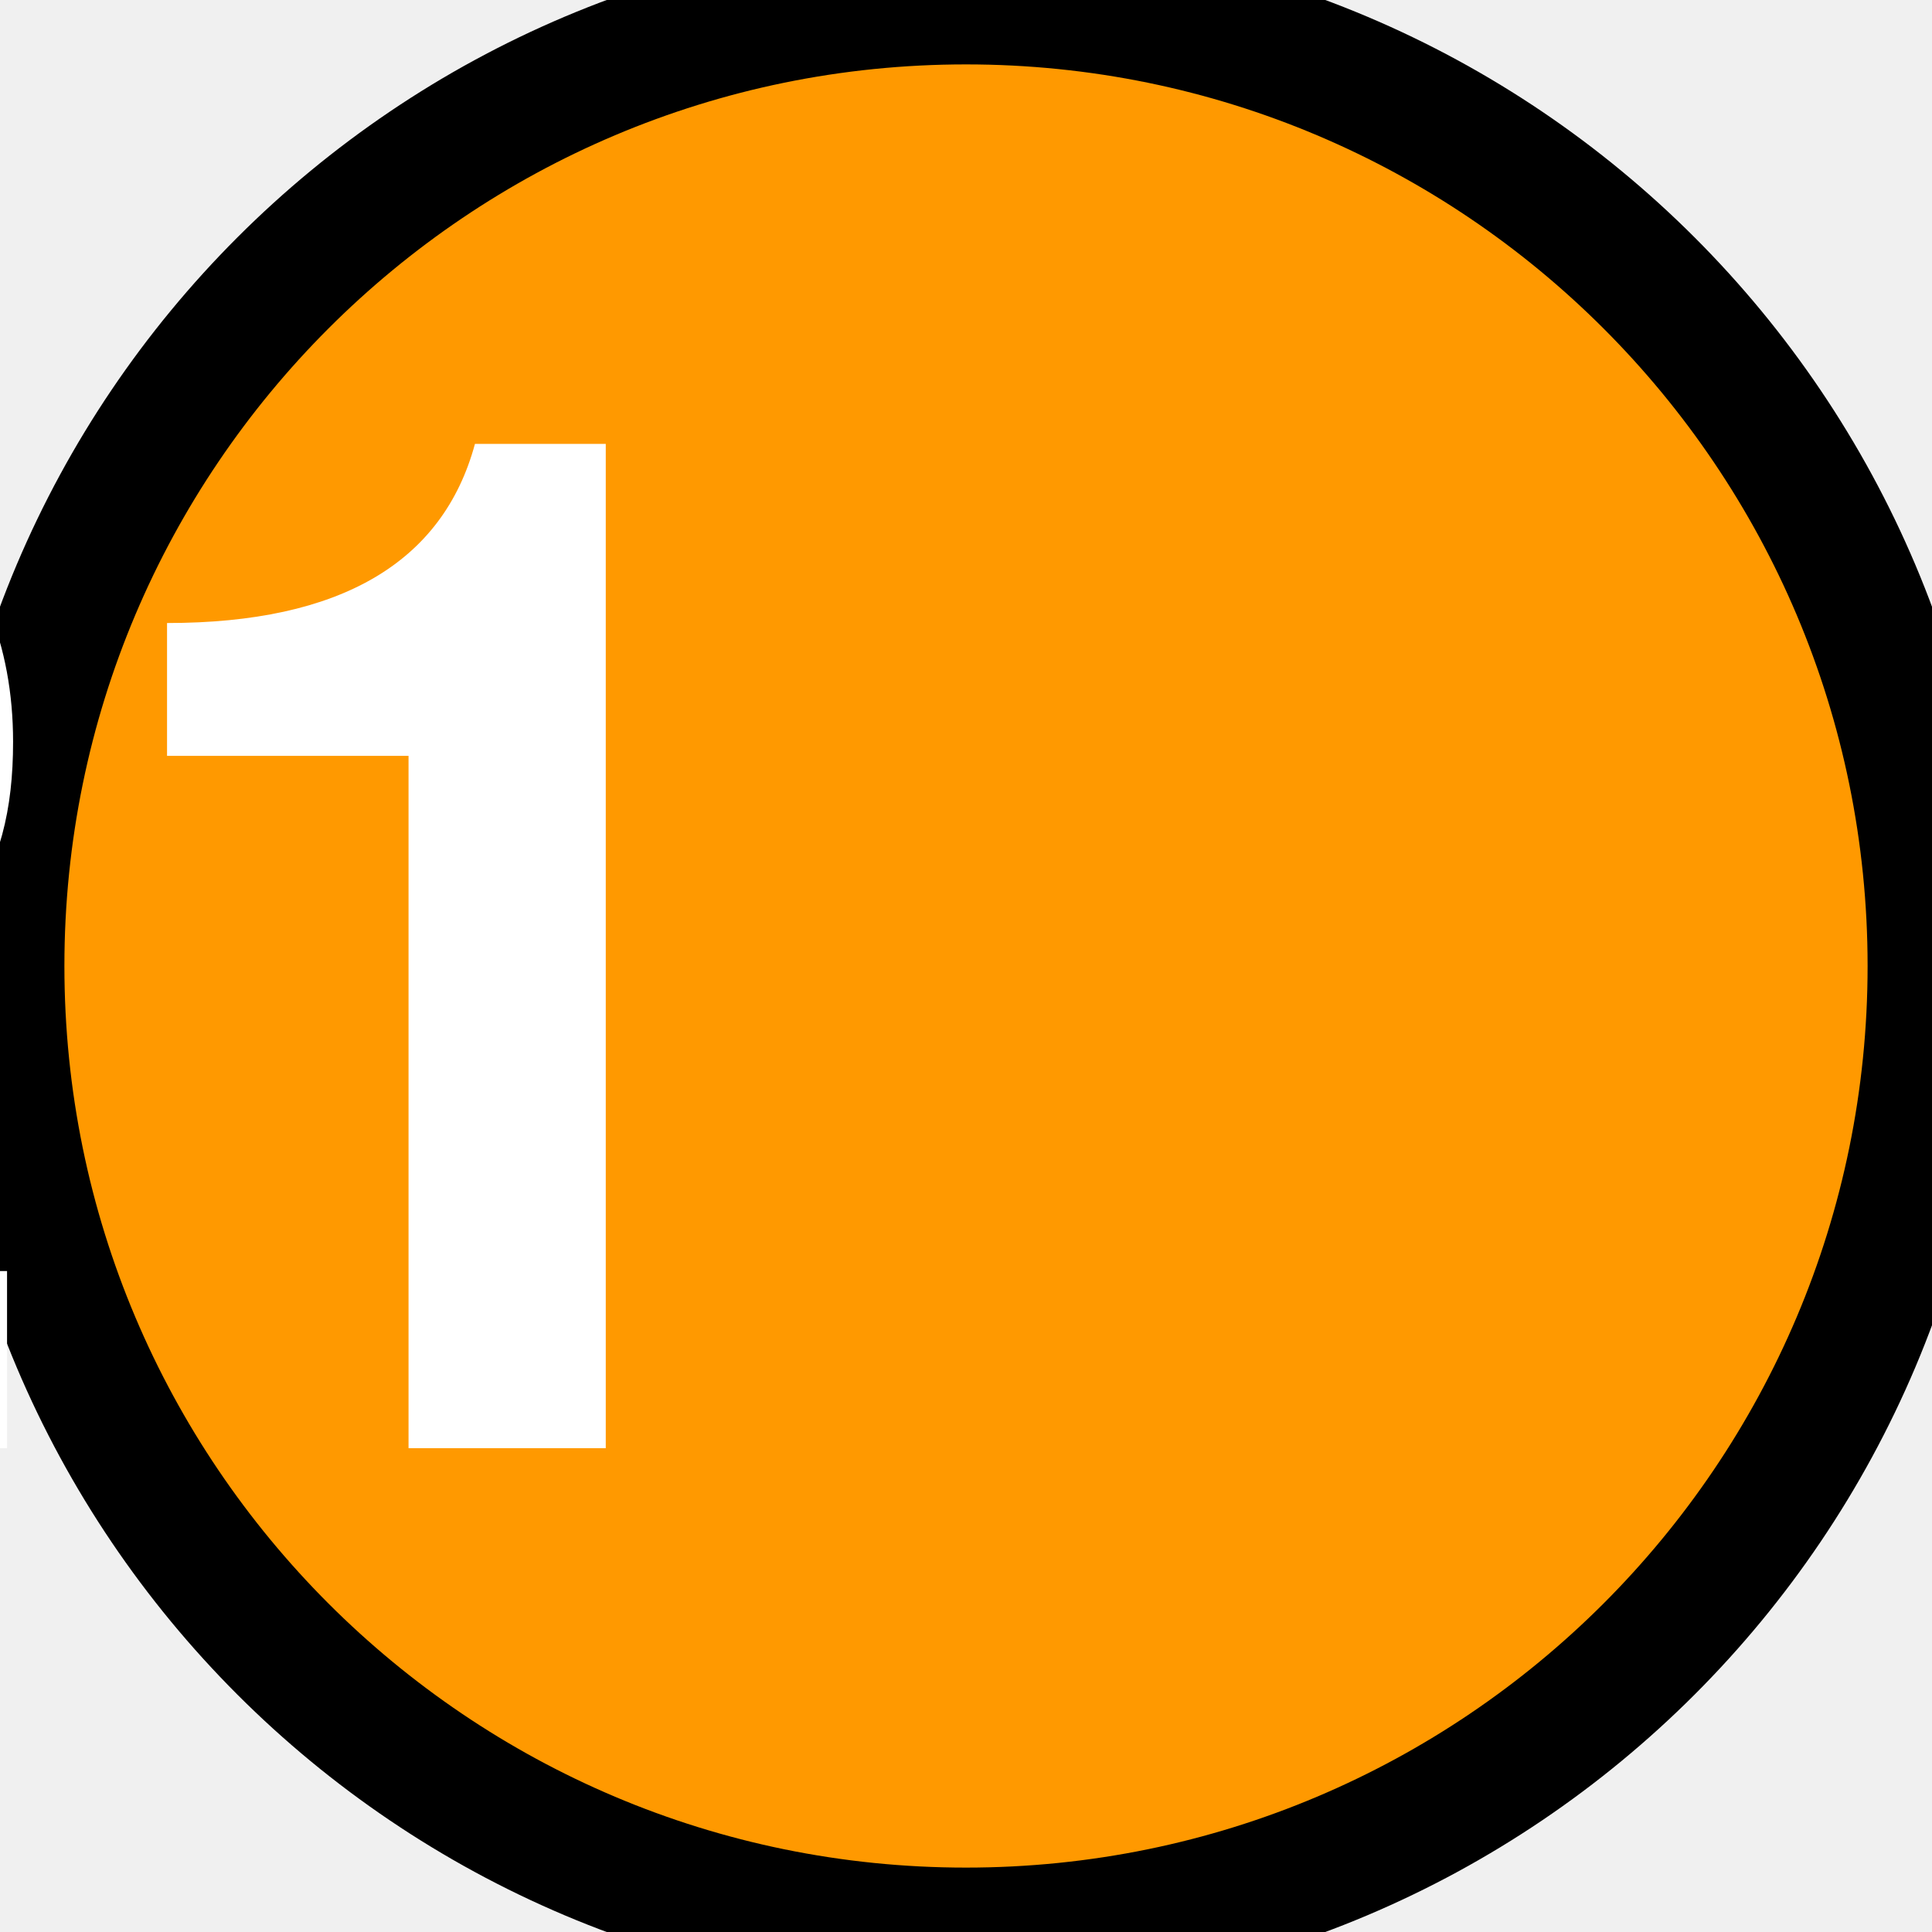
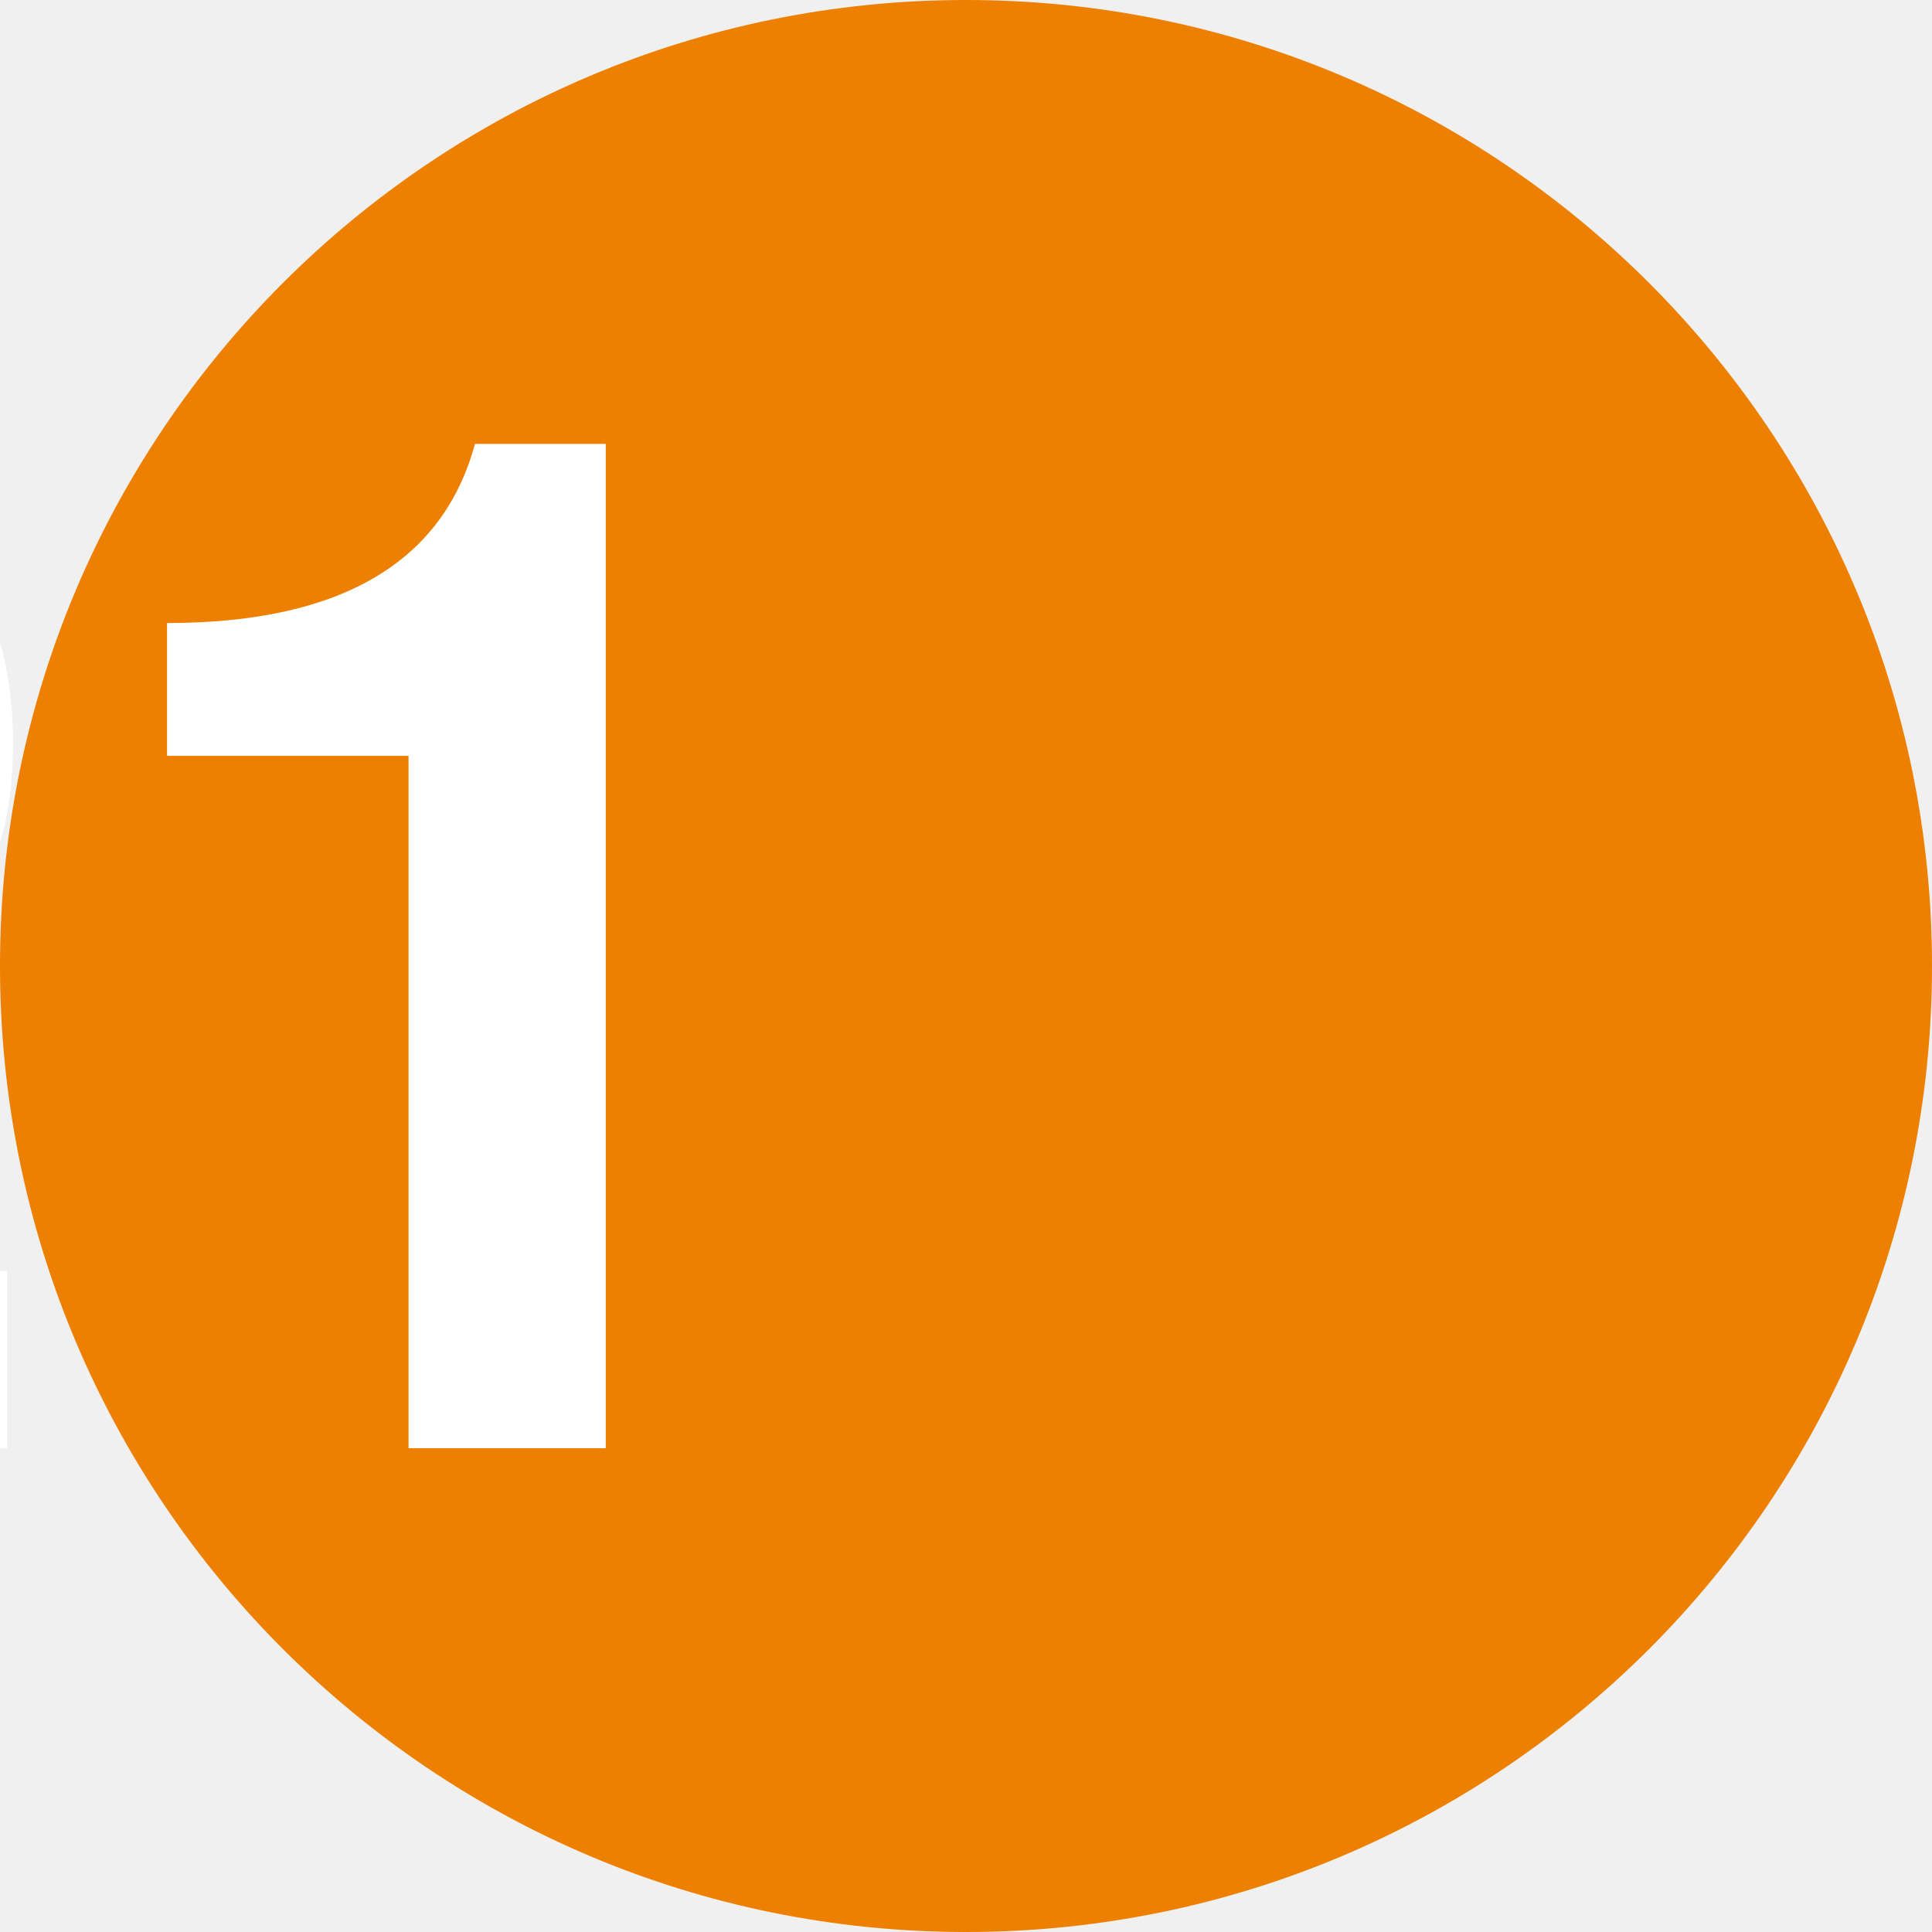
<svg xmlns="http://www.w3.org/2000/svg" width="15" height="15" id="svg2" version="1.1">
  <defs id="defs4" />
  <g id="layer1" transform="translate(0,-1037.362)">
-     <path style="fill:#ff9900;fill-opacity:1;stroke:#000000;stroke-opacity:1;stroke-width:1;stroke-miterlimit:4;stroke-dasharray:none" id="path2987" d="m 15,7.5 a 7.5,7.5 0 1 1 -15,0 7.5,7.5 0 1 1 15,0 z" transform="translate(0,1037.362)" />
-     <text xml:space="preserve" style="font-size:10px;font-style:normal;font-variant:normal;font-weight:normal;font-stretch:normal;text-align:center;line-height:125%;letter-spacing:0px;word-spacing:0px;text-anchor:middle;fill:#ff9900;fill-opacity:1;stroke:none;font-family:Helvetica,Swis721 Hv BT;-inkscape-font-specification:Helvetica,Swis721 Hv BT" x="7.497" y="1048.603" id="text3757">
+     <path style="fill:#ed8000;fill-opacity:1;stroke:none" id="path2987" d="m 15,7.5 a 7.5,7.5 0 1 1 -15,0 7.5,7.5 0 1 1 15,0 z" transform="translate(0,1037.362)" />
+     <text xml:space="preserve" style="font-size:10px;font-style:normal;font-variant:normal;font-weight:normal;font-stretch:normal;text-align:center;line-height:125%;letter-spacing:0px;word-spacing:0px;text-anchor:middle;fill:#ed8000;fill-opacity:1;stroke:none;font-family:Helvetica,Swis721 Hv BT;-inkscape-font-specification:Helvetica,Swis721 Hv BT" x="7.497" y="1048.603" id="text3757">
      <tspan id="tspan3759" x="7.497" y="1048.603" style="font-size:11px;font-style:normal;font-variant:normal;font-weight:bold;font-stretch:normal;fill:#ffffff;fill-opacity:1;font-family:Helvetica,Swis721 BT;-inkscape-font-specification:Helvetica,Swis721 BT Bold">21</tspan>
    </text>
-     <text xml:space="preserve" style="font-size:10px;font-style:normal;font-variant:normal;font-weight:normal;font-stretch:normal;text-align:center;line-height:125%;letter-spacing:0px;word-spacing:0px;text-anchor:middle;fill:#ff9900;fill-opacity:1;stroke:none;font-family:Helvetica,Arial;-inkscape-font-specification:Arial" x="25.625" y="23.188" id="text3767" transform="translate(0,1037.362)">
+     <text xml:space="preserve" style="font-size:10px;font-style:normal;font-variant:normal;font-weight:normal;font-stretch:normal;text-align:center;line-height:125%;letter-spacing:0px;word-spacing:0px;text-anchor:middle;fill:#ed8000;fill-opacity:1;stroke:none;font-family:Helvetica,Arial;-inkscape-font-specification:Arial" x="25.625" y="23.188" id="text3767" transform="translate(0,1037.362)">
      <tspan id="tspan3769" x="25.625" y="23.188" />
    </text>
  </g>
</svg>
